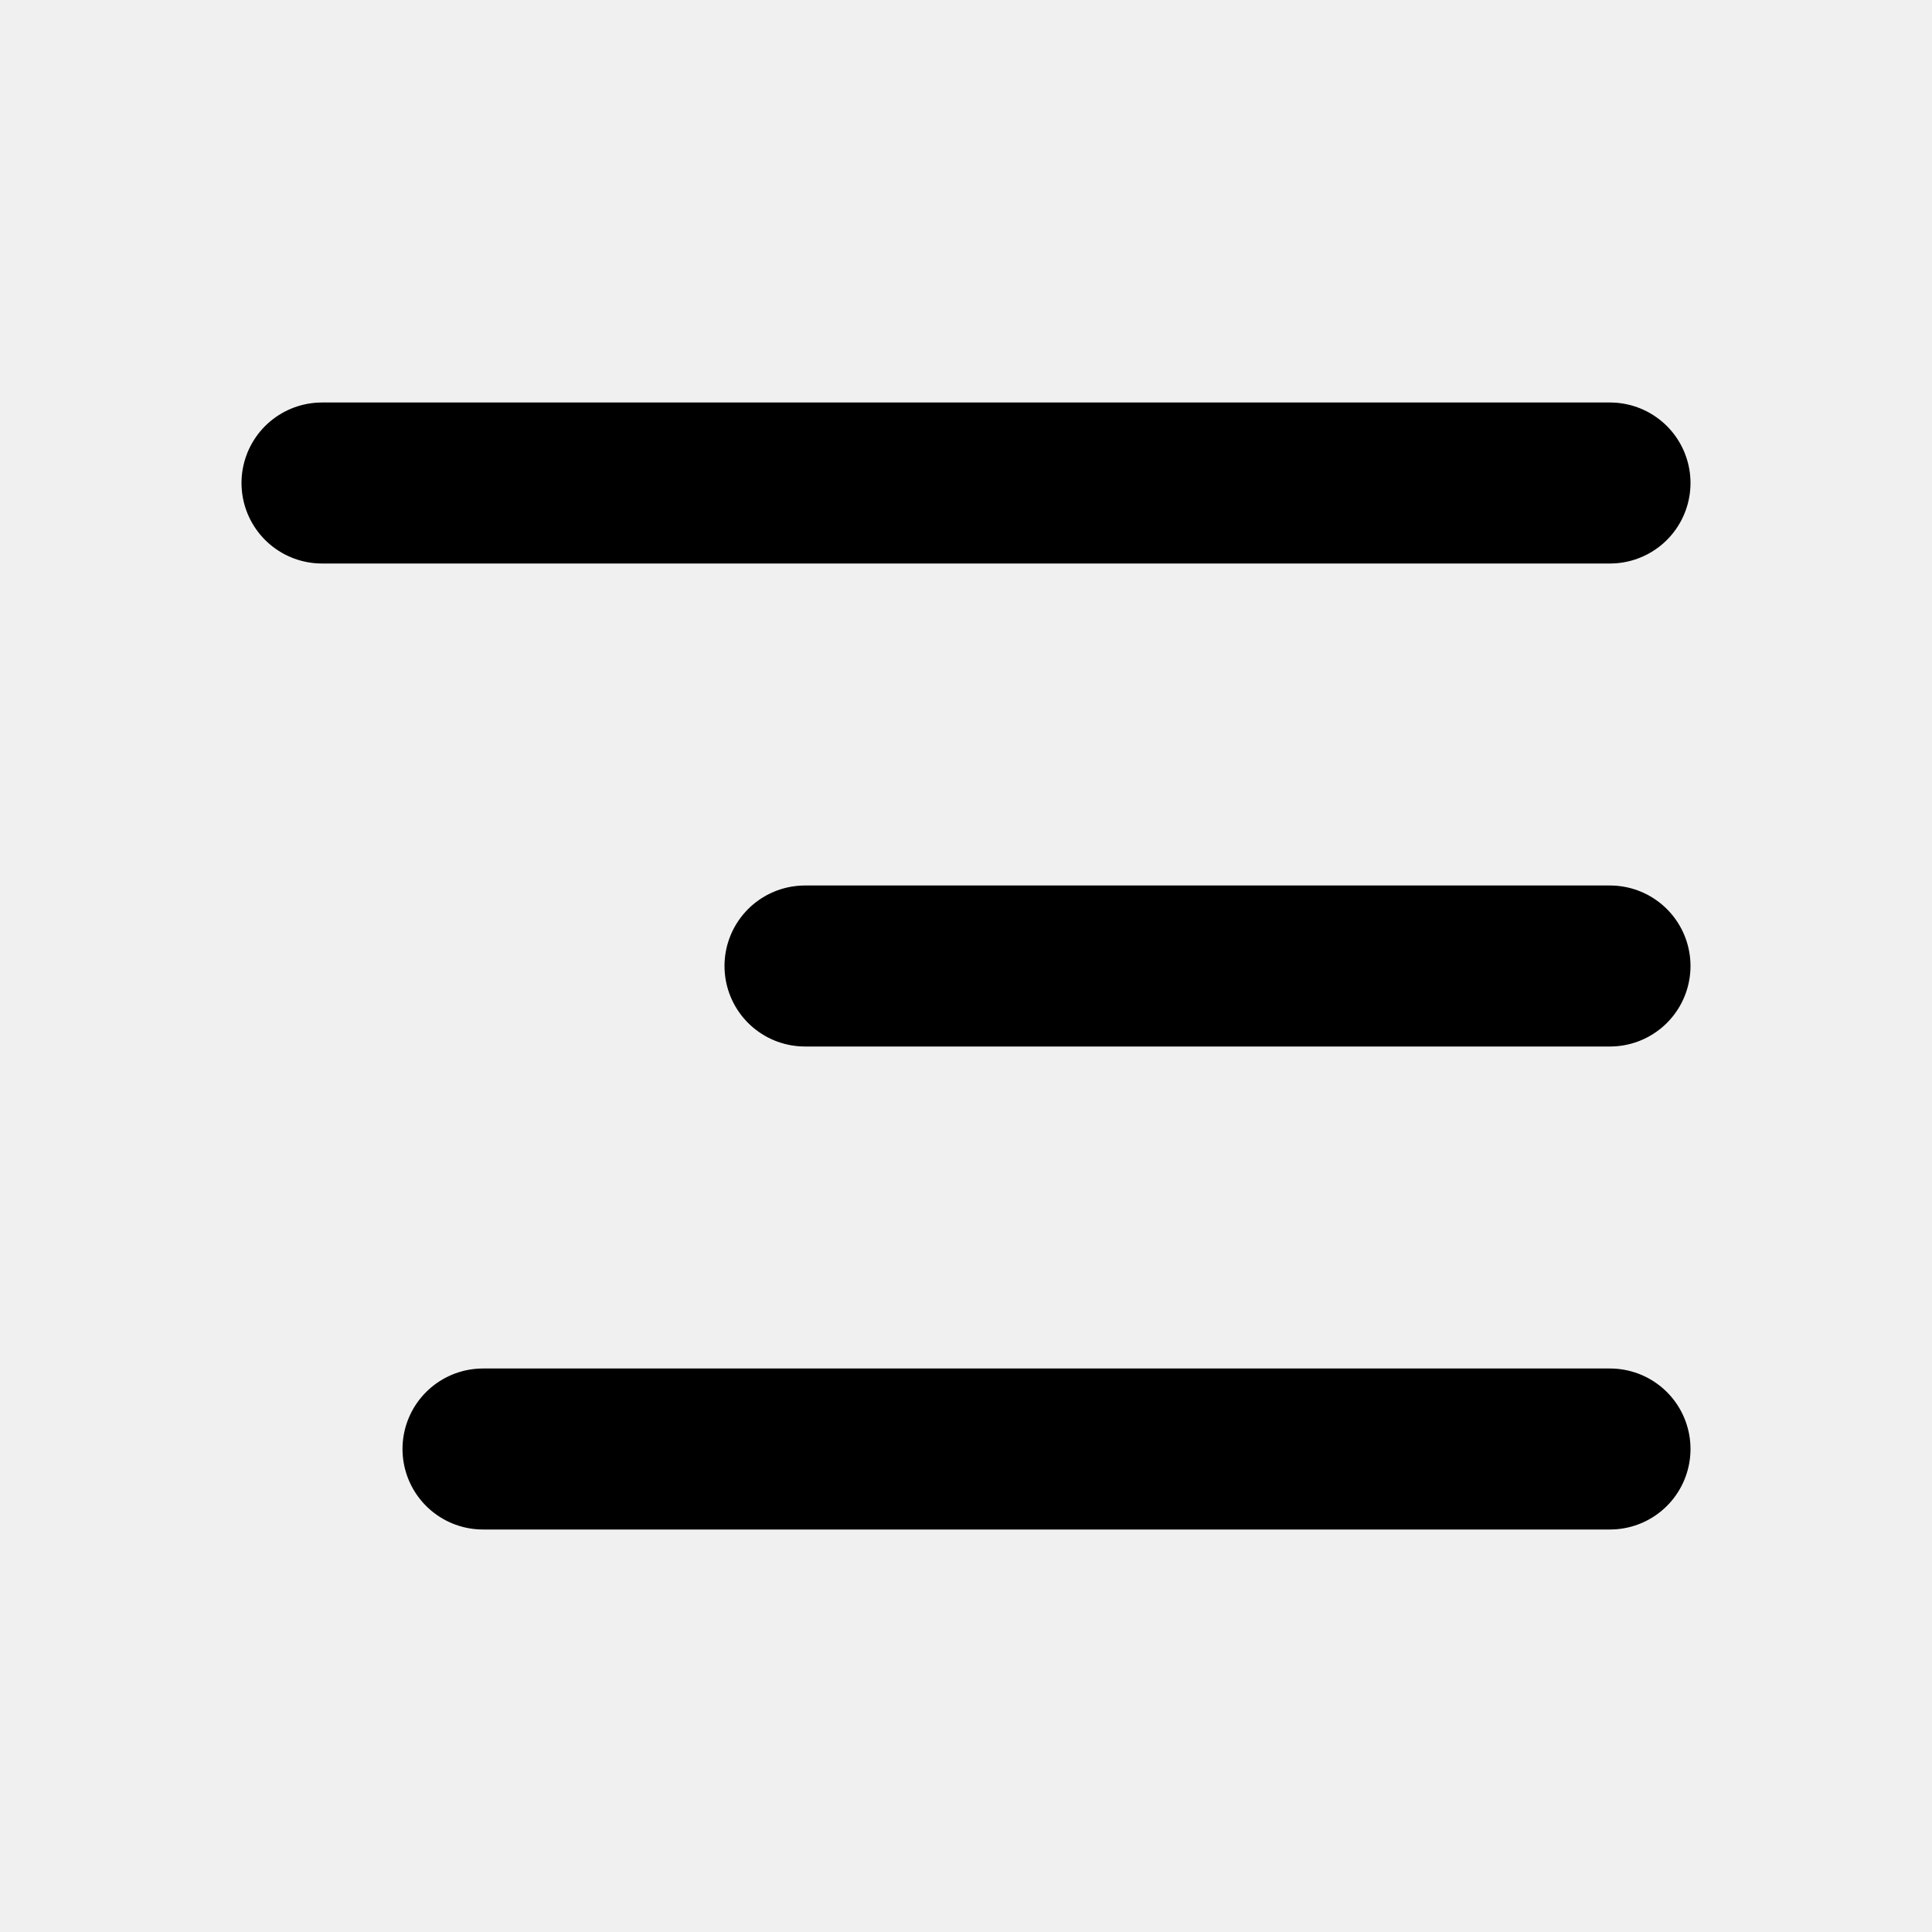
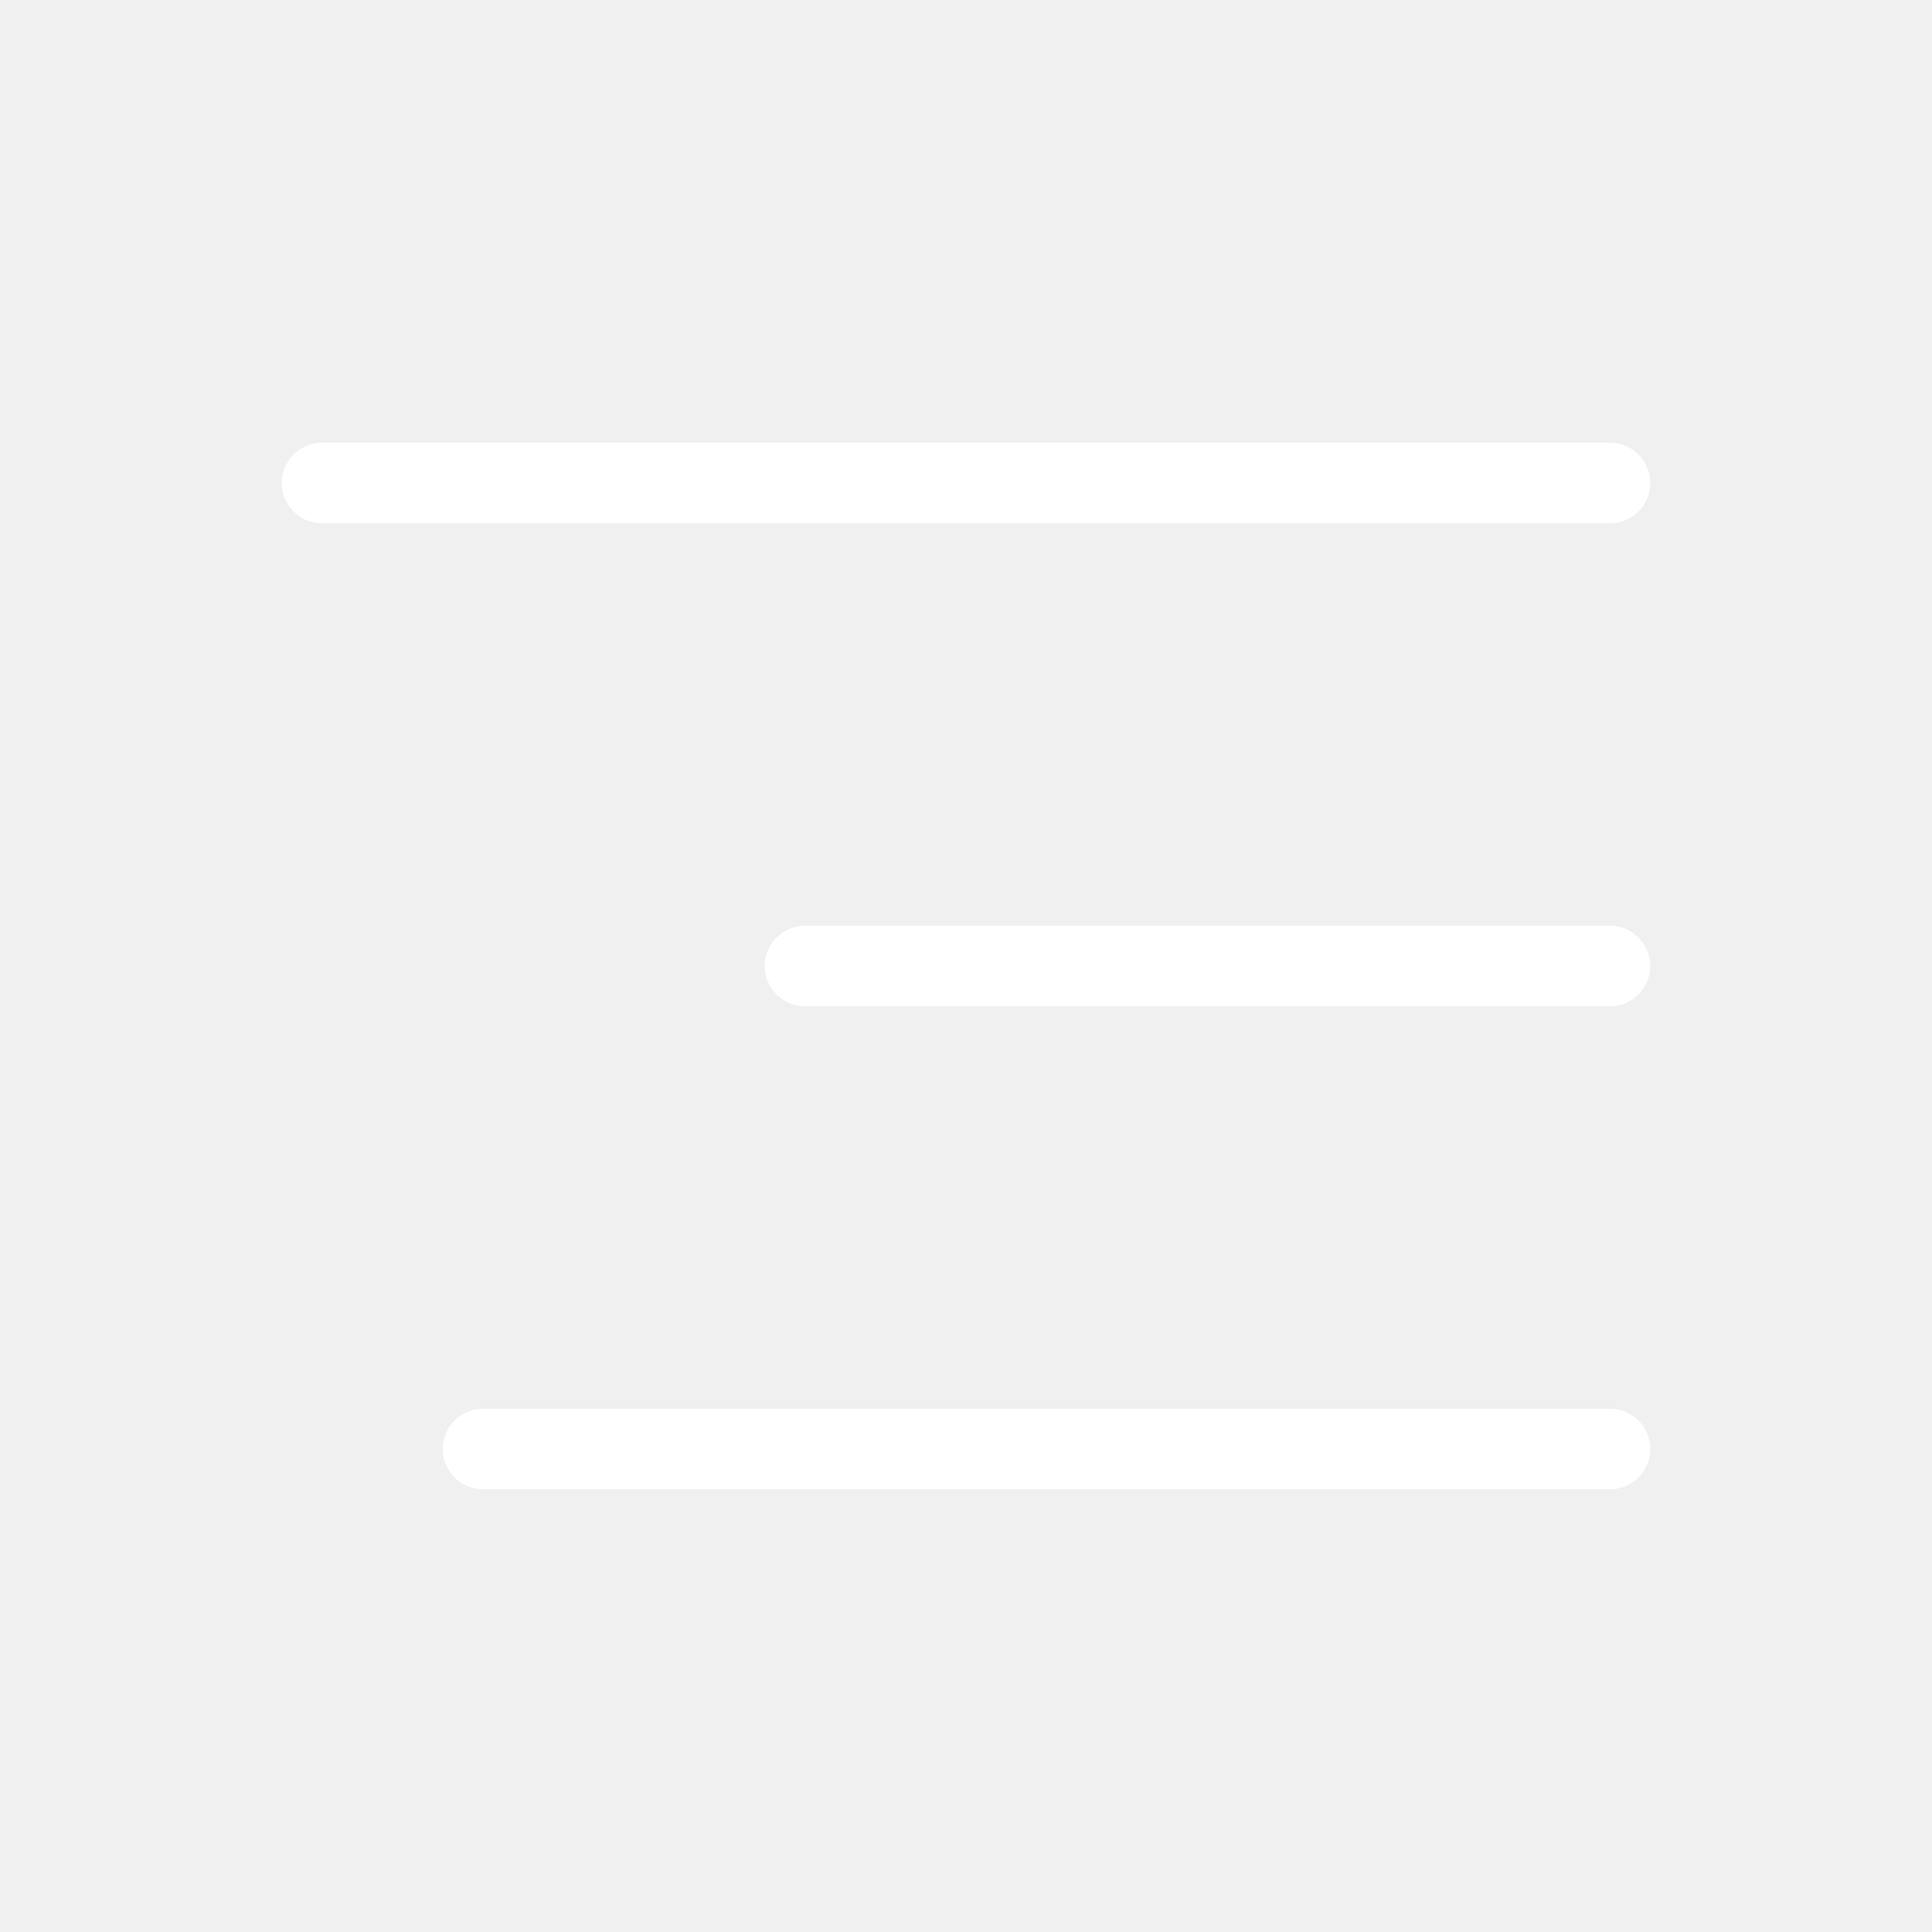
- <svg xmlns="http://www.w3.org/2000/svg" class="icon icon-tabler icon-tabler-align-right" width="24" height="24" viewBox="0 0 24 24" stroke-width="2" stroke="currentColor" fill="none" stroke-linecap="round" stroke-linejoin="round">
+ <svg xmlns="http://www.w3.org/2000/svg" class="icon icon-tabler icon-tabler-align-right" width="60" height="60" viewBox="0 0 24 24" stroke-width="1" stroke="#ffffff" fill="none" stroke-linecap="round" stroke-linejoin="round">
  <path stroke="none" d="M0 0h24v24H0z" fill="none" />
  <path d="M4 6l16 0" />
  <path d="M10 12l10 0" />
  <path d="M6 18l14 0" />
</svg>
